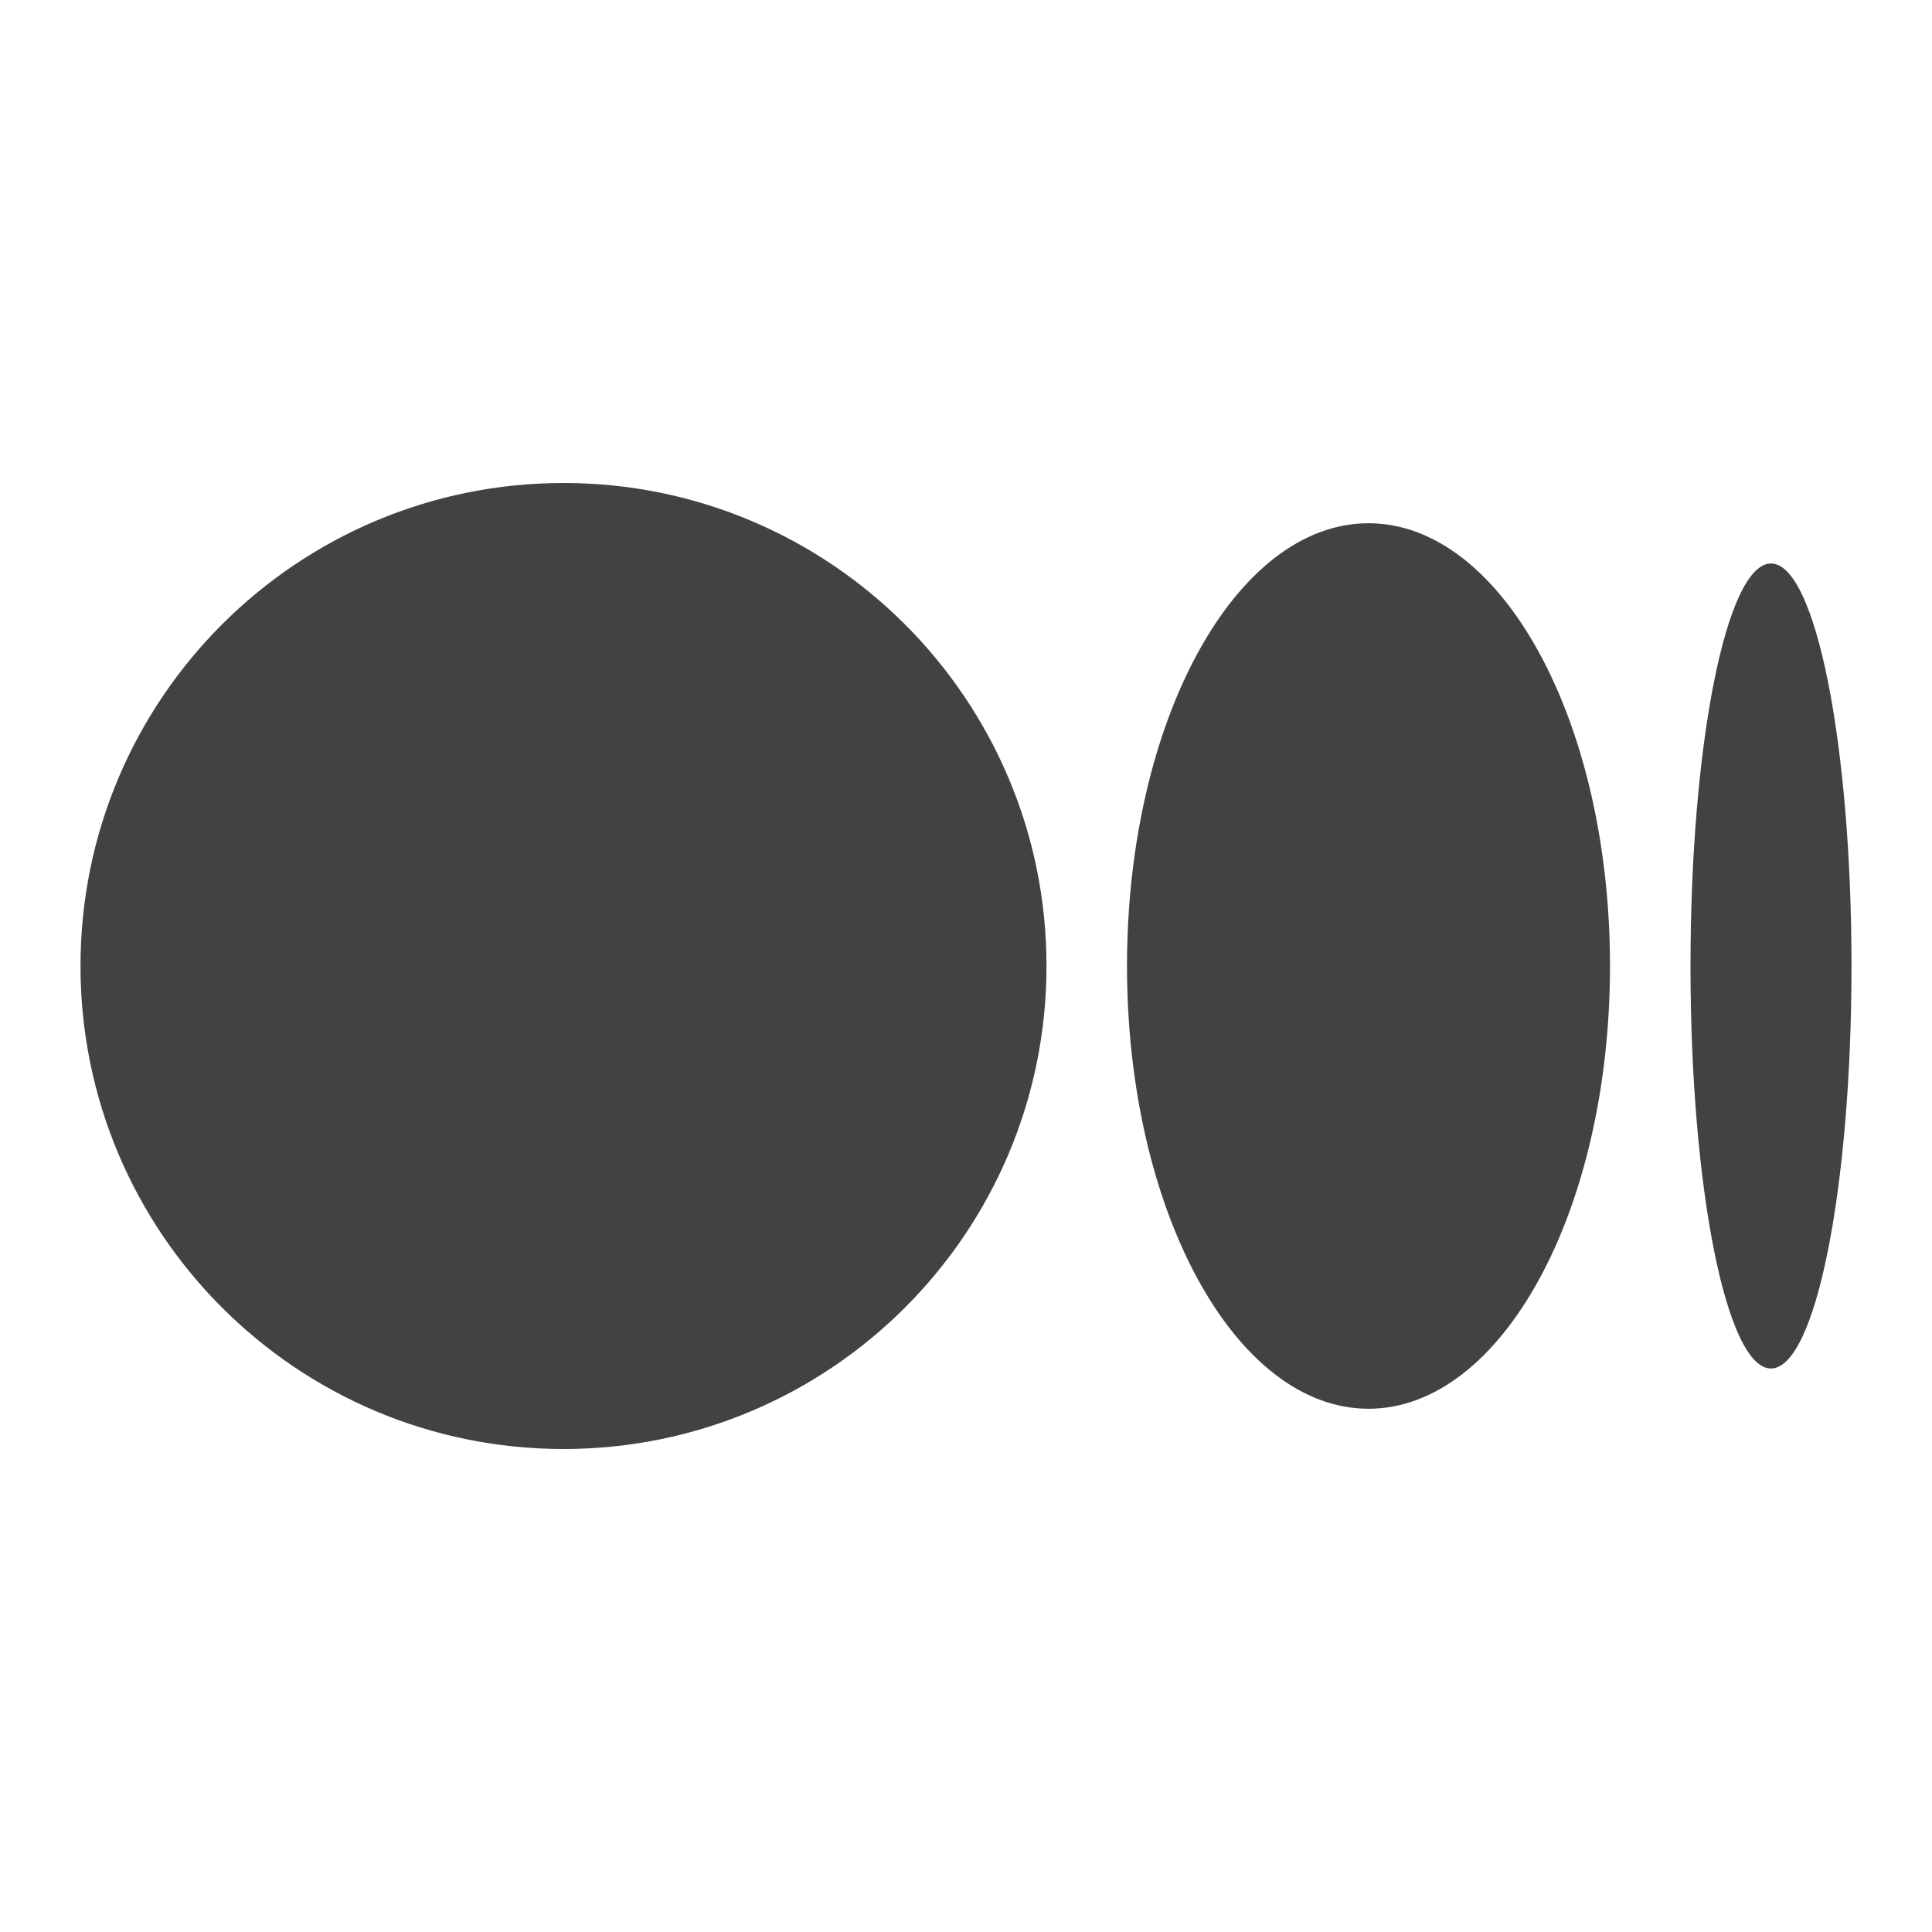
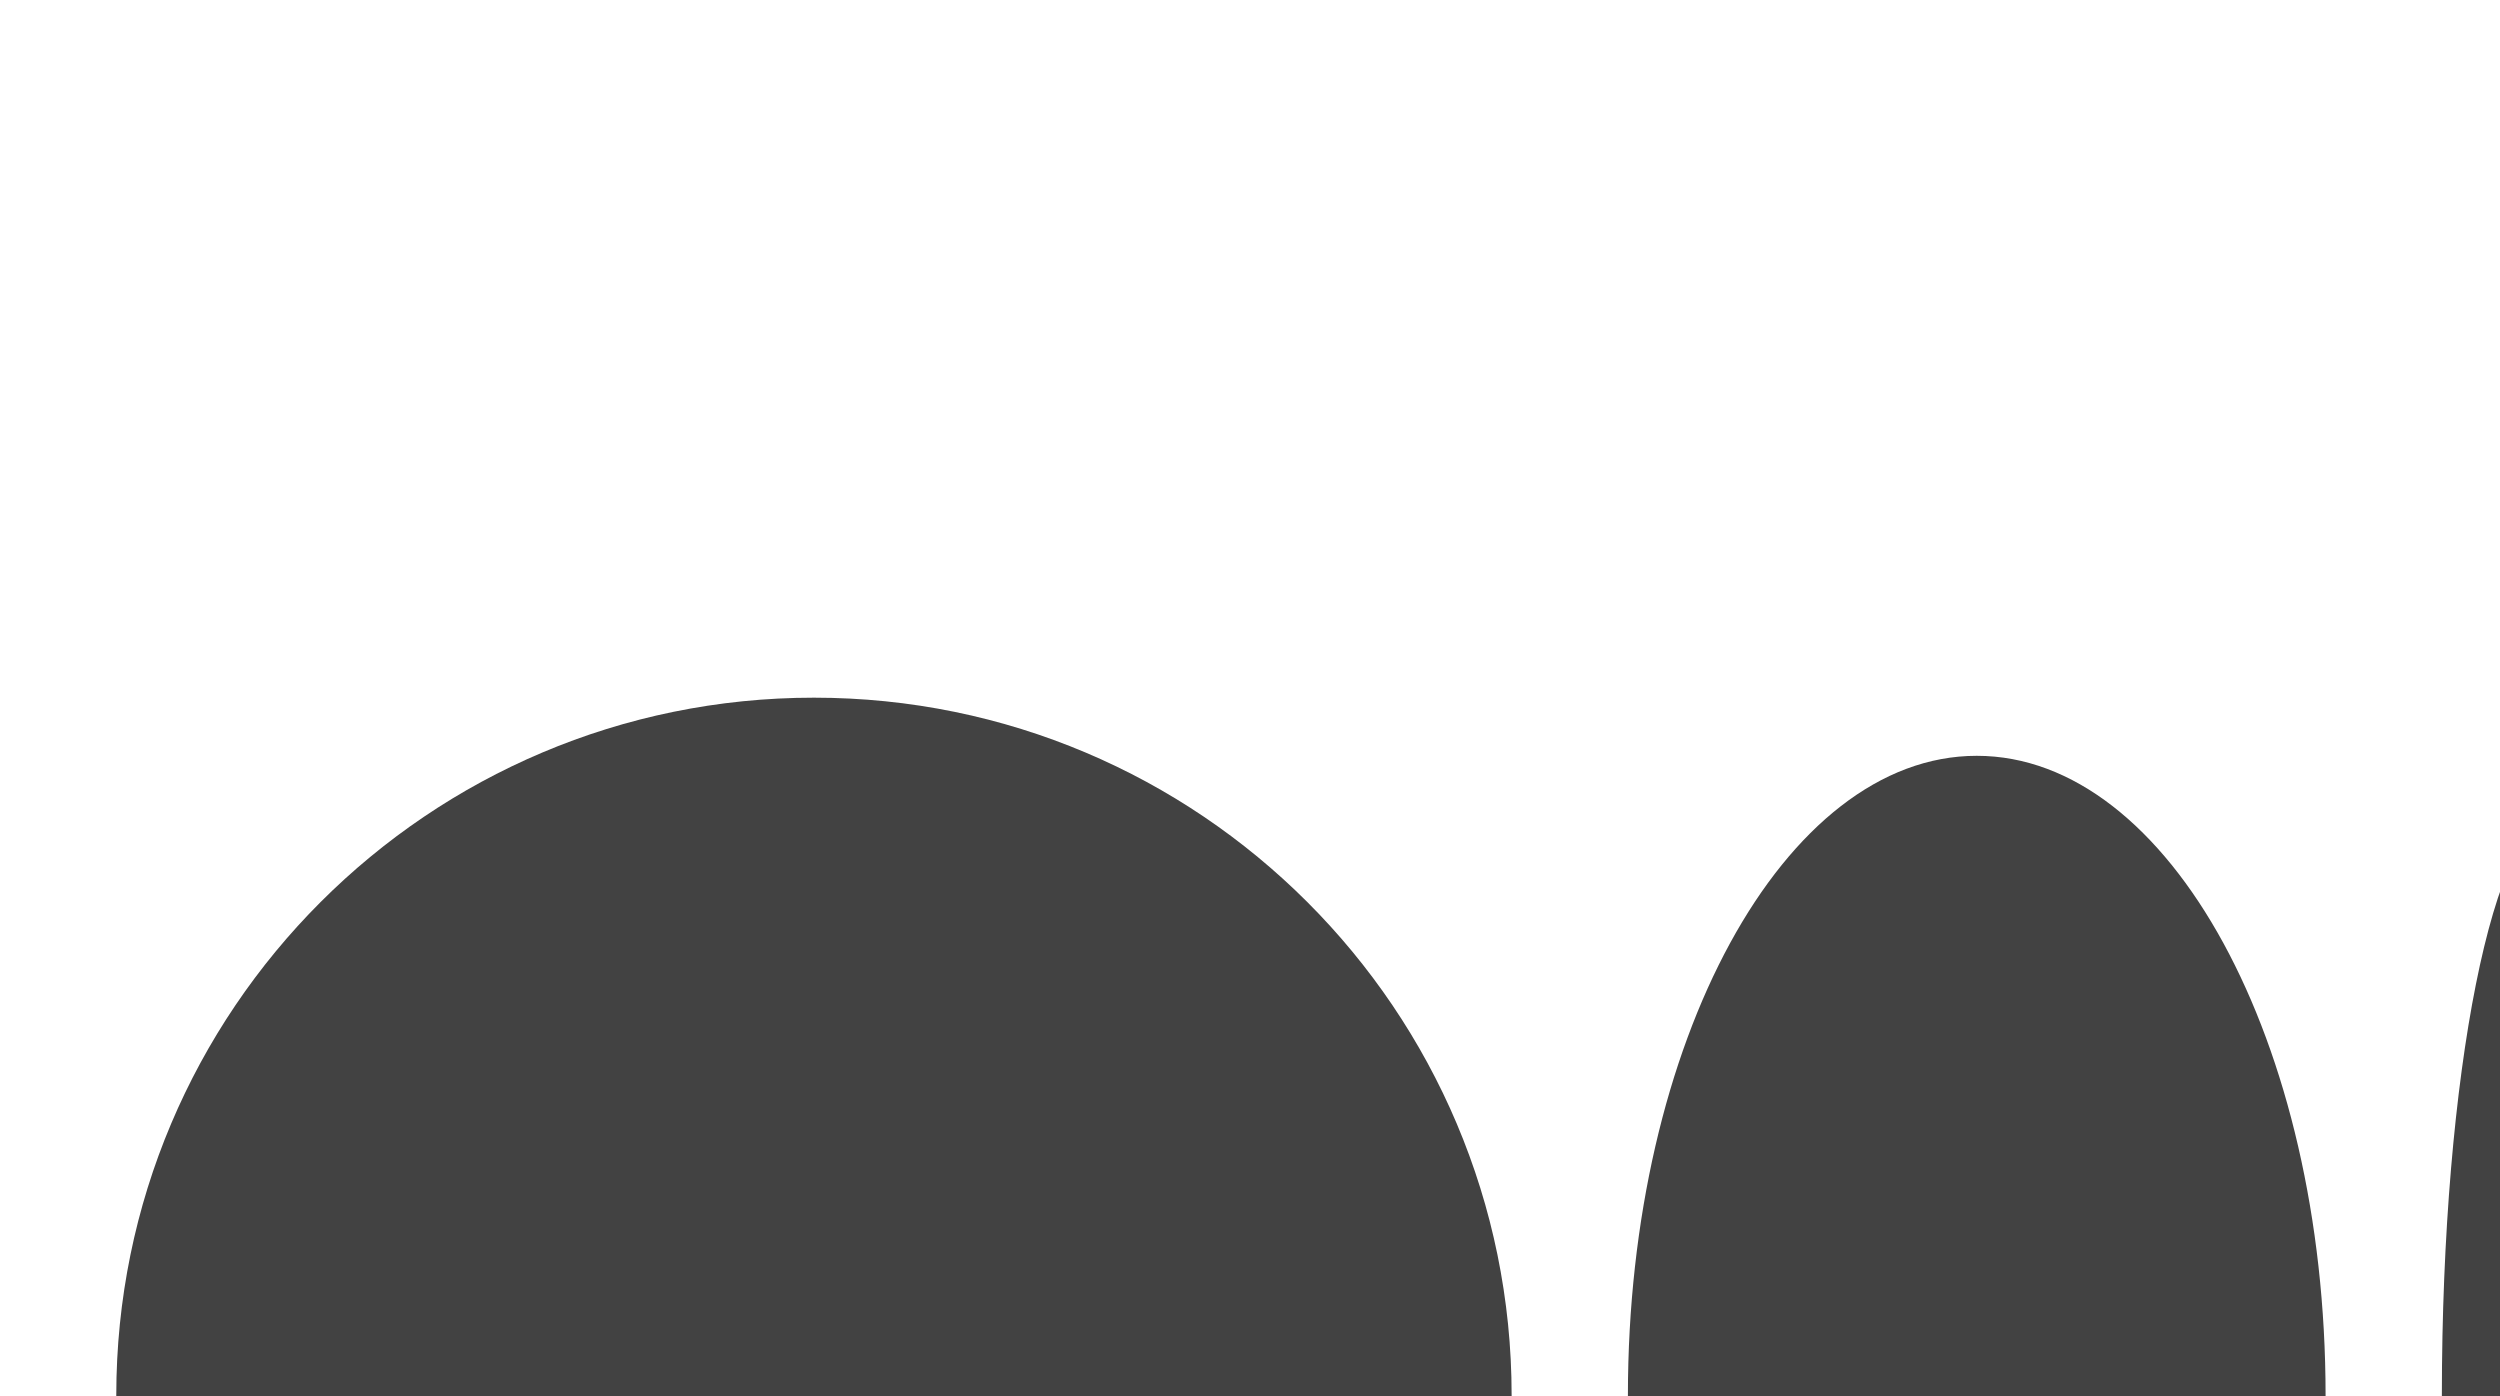
- <svg xmlns="http://www.w3.org/2000/svg" viewBox="0 0 48 48" width="48px" height="48px">
+ <svg xmlns="http://www.w3.org/2000/svg" viewBox="0 0 43 24" width="43" height="24">
  <circle cx="14" cy="24" r="12" fill="#424242" />
  <ellipse cx="34" cy="24" fill="#424242" rx="6" ry="11" />
  <ellipse cx="44" cy="24" fill="#424242" rx="2" ry="10" />
</svg>
